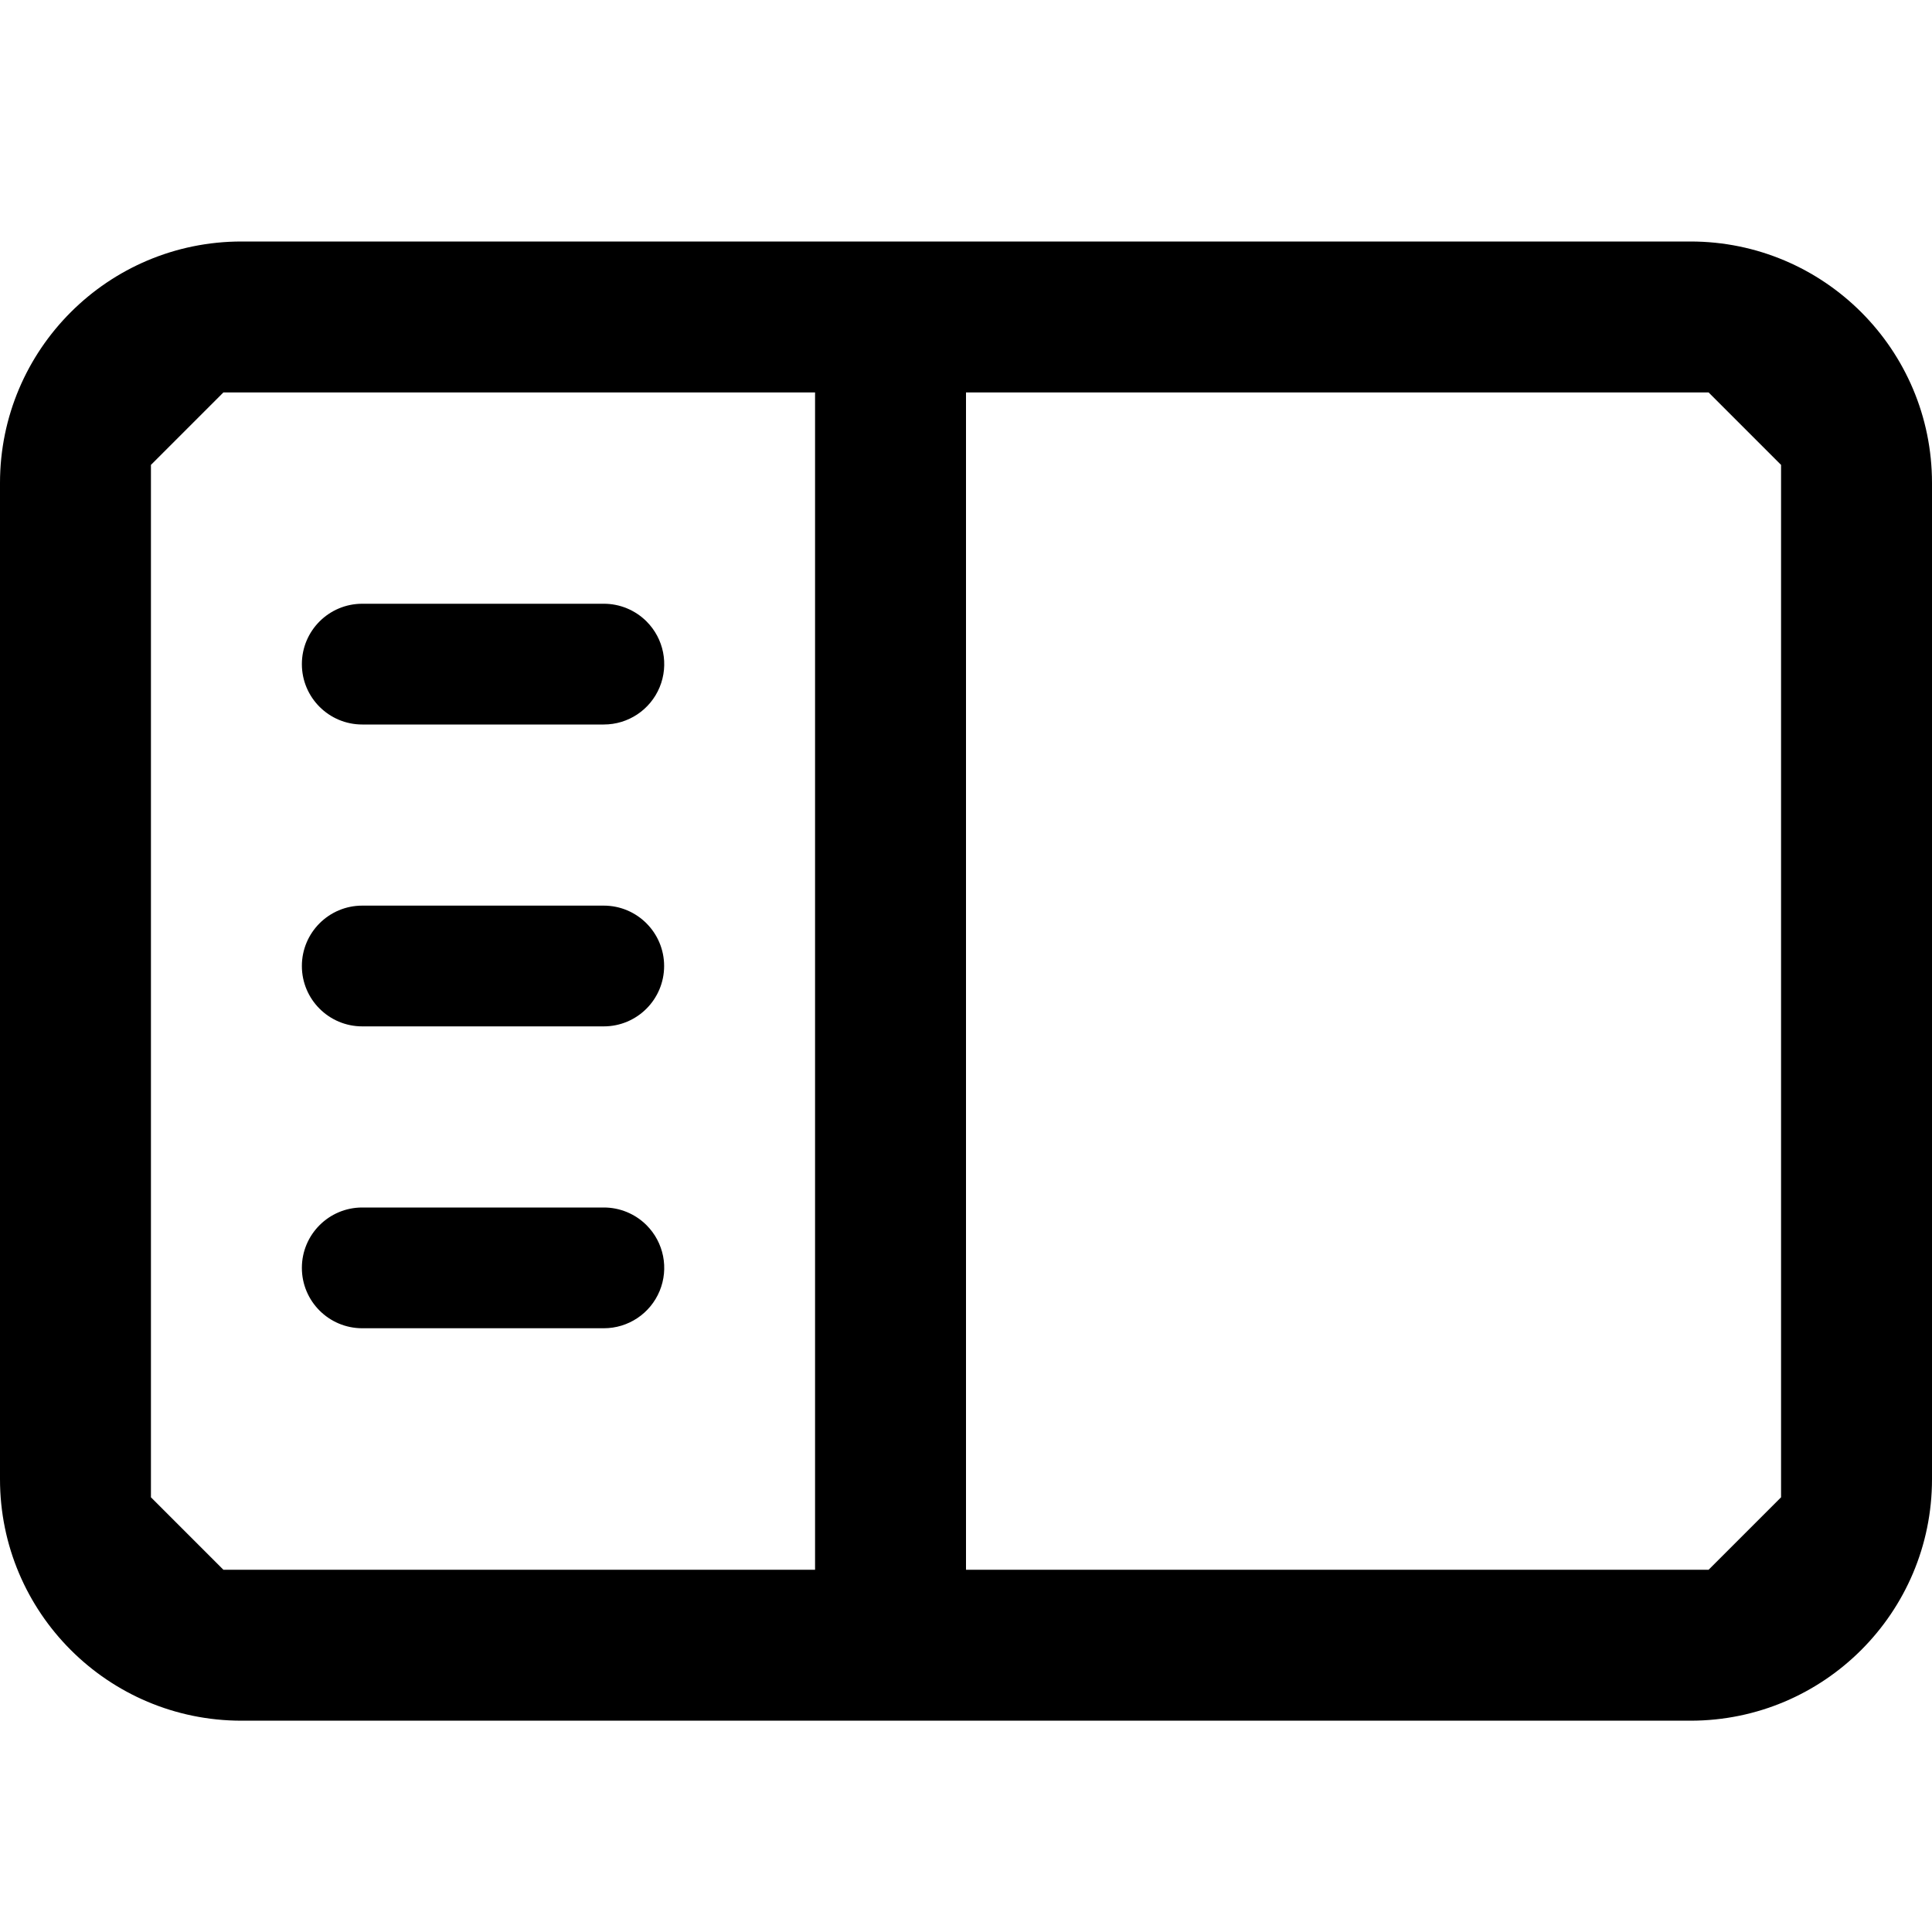
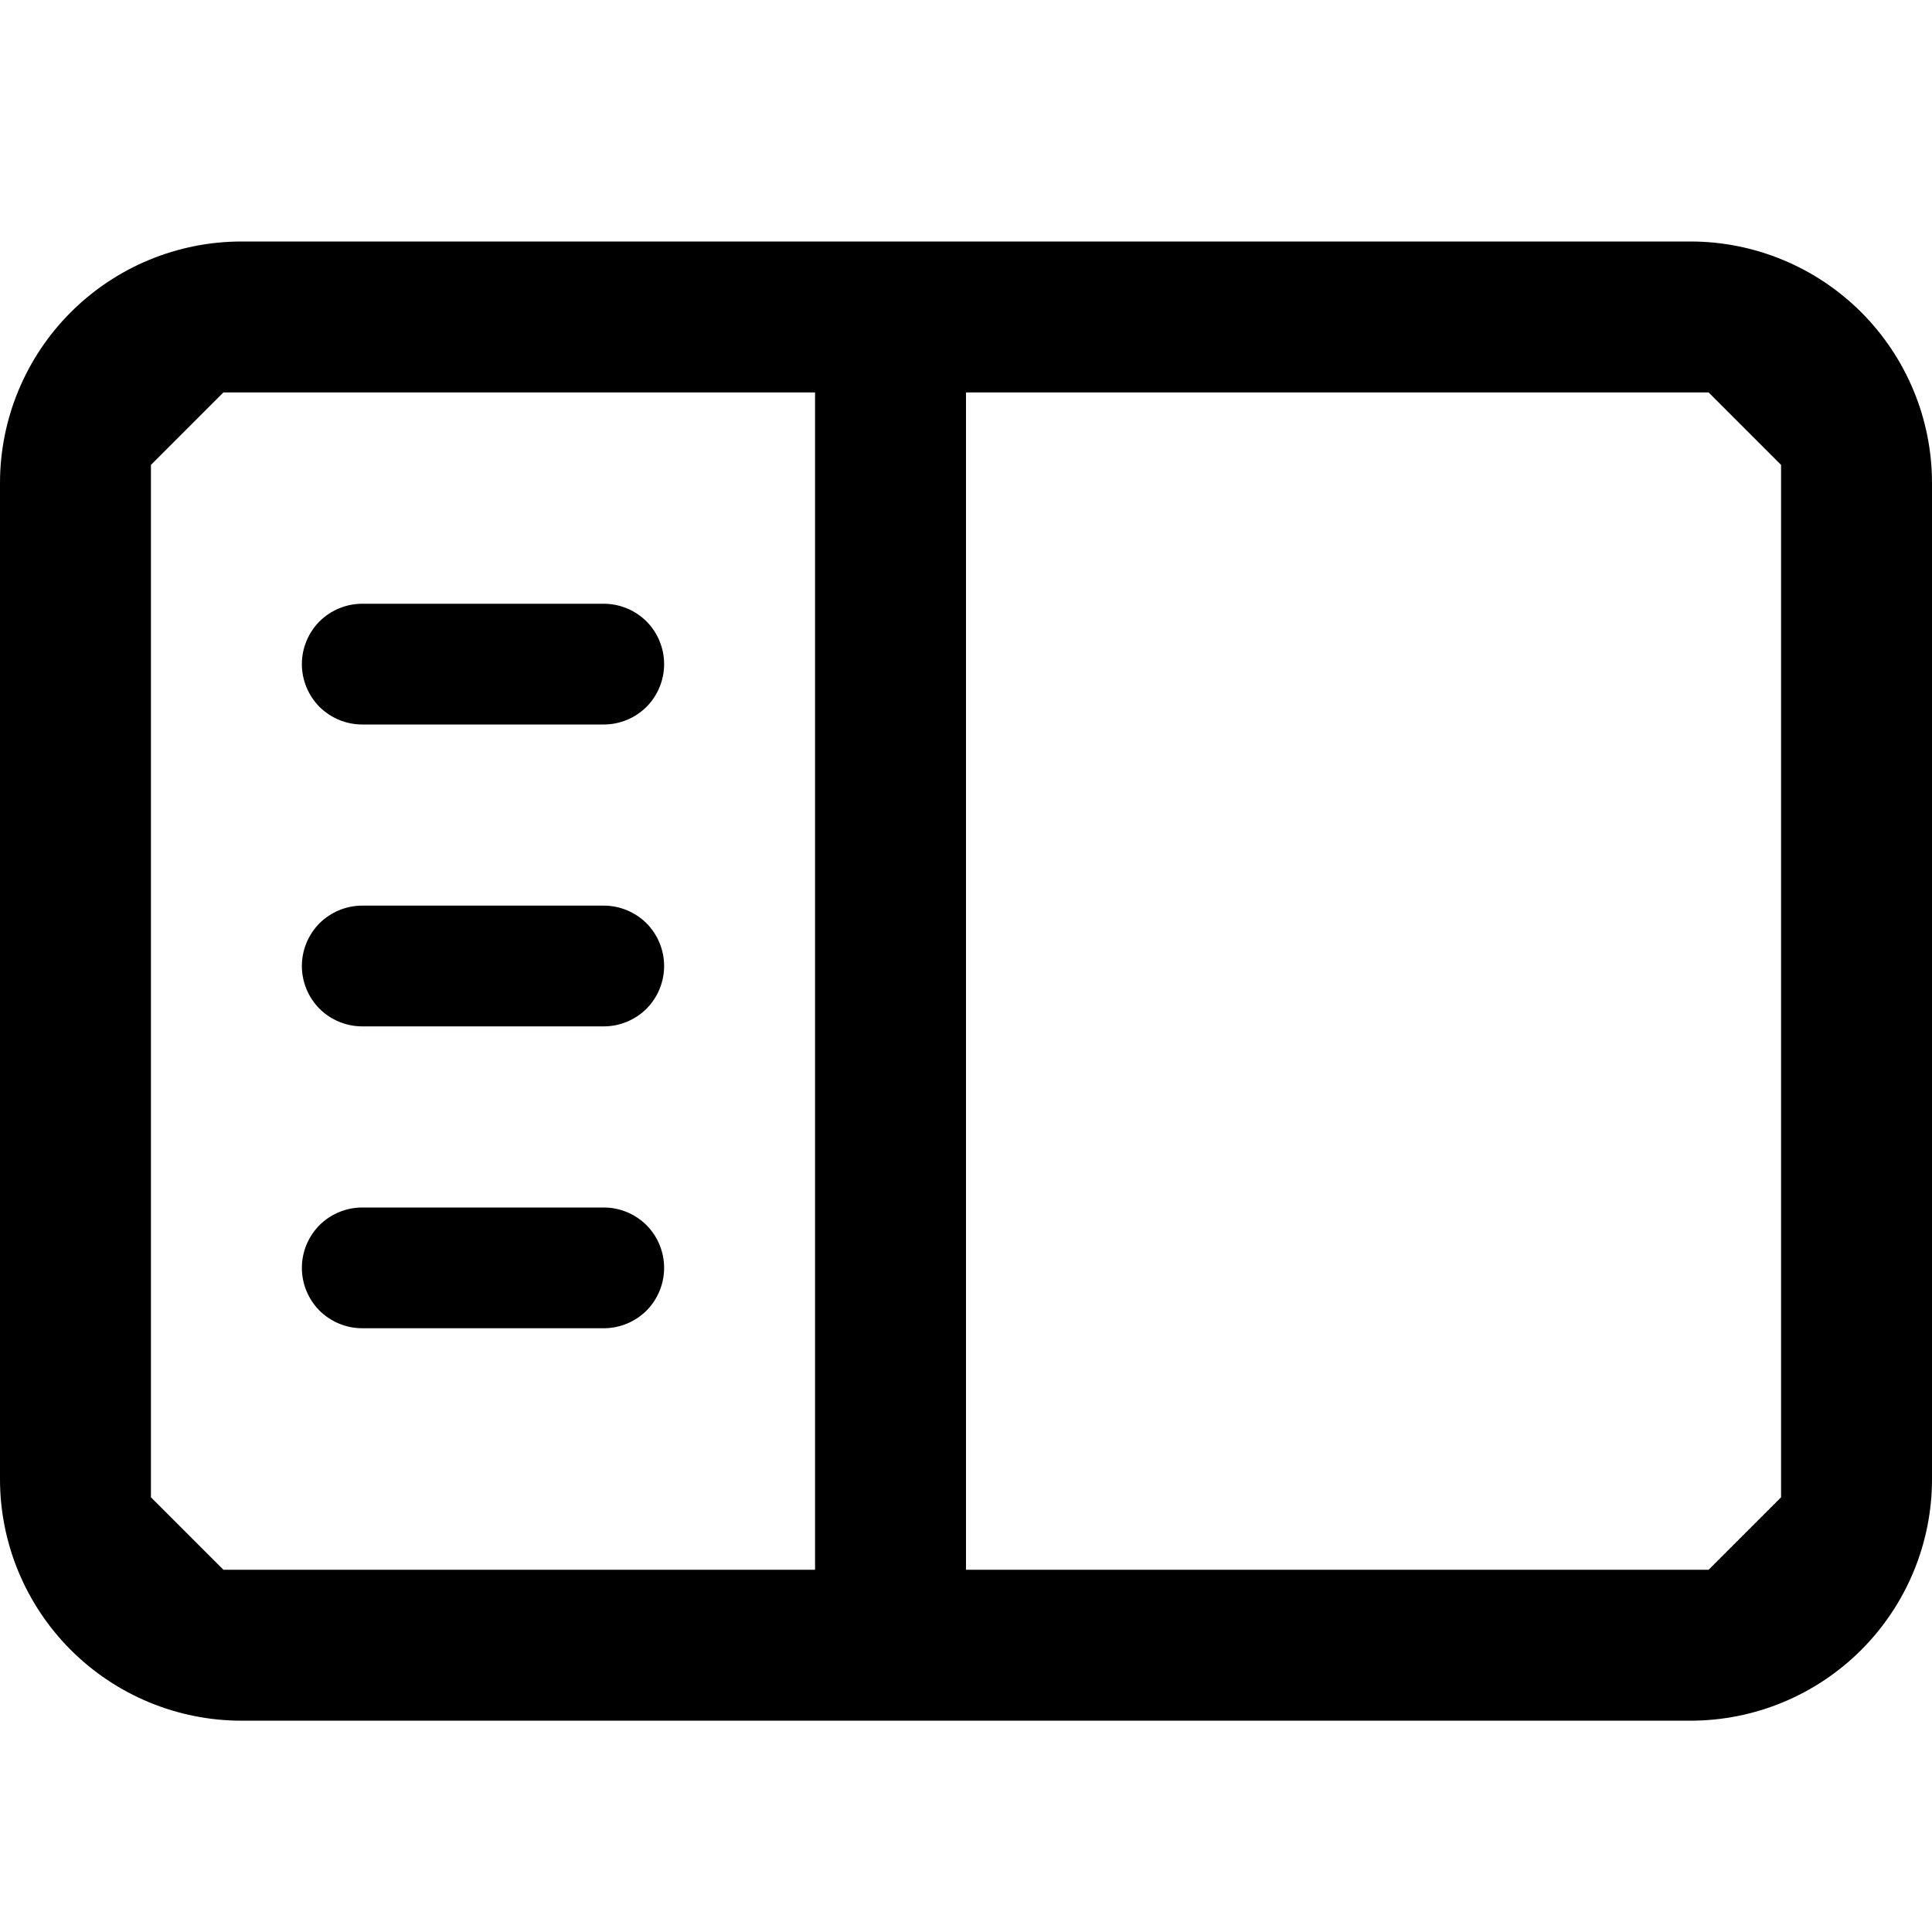
- <svg xmlns="http://www.w3.org/2000/svg" width="16" height="16" fill="none" viewBox="0 0 16 16">
-   <path fill="#000" fill-rule="evenodd" d="M16 4v8.25a2 2 0 0 1-2 2H2a2 2 0 0 1-2-2V4a2 2 0 0 1 2-2h12a2 2 0 0 1 2 2M1.25 3.85v8.55l.6.6h4.9V3.25h-4.9zM14.15 13H8V3.25h6.15l.6.6v8.55zm-8.796-2.854A.5.5 0 0 1 5 11H3a.5.5 0 0 1 0-1h2a.5.5 0 0 1 .354.146M5.5 8a.5.5 0 0 0-.5-.5H3a.5.5 0 1 0 0 1h2a.5.5 0 0 0 .5-.5m-.146-2.854A.5.5 0 0 1 5 6H3a.5.5 0 1 1 0-1h2a.5.5 0 0 1 .354.146" />
+ <svg xmlns="http://www.w3.org/2000/svg" width="16" height="16" viewBox="0 0 16 16" fill="none">
+   <path fill-rule="evenodd" d="M16 4V12.25C16 12.78 15.789 13.289 15.414 13.664C15.039 14.039 14.53 14.25 14 14.25H2C1.47 14.25 0.961 14.039 0.586 13.664C0.211 13.289 0 12.78 0 12.25V4C0 3.47 0.211 2.961 0.586 2.586C0.961 2.211 1.47 2 2 2H14C14.53 2 15.039 2.211 15.414 2.586C15.789 2.961 16 3.47 16 4ZM1.25 3.85V12.4L1.85 13H6.75V3.25H1.85L1.25 3.85ZM14.15 13H8V3.25H14.15L14.75 3.85V12.4L14.15 13ZM5.354 10.146C5.447 10.24 5.5 10.367 5.5 10.5C5.5 10.633 5.447 10.76 5.354 10.854C5.26 10.947 5.133 11 5 11H3C2.867 11 2.74 10.947 2.646 10.854C2.553 10.76 2.5 10.633 2.5 10.5C2.5 10.367 2.553 10.24 2.646 10.146C2.74 10.053 2.867 10 3 10H5C5.133 10 5.26 10.053 5.354 10.146ZM5.5 8C5.5 7.867 5.447 7.74 5.354 7.646C5.26 7.553 5.133 7.5 5 7.5H3C2.867 7.5 2.74 7.553 2.646 7.646C2.553 7.74 2.5 7.867 2.5 8C2.5 8.133 2.553 8.26 2.646 8.354C2.74 8.447 2.867 8.5 3 8.5H5C5.133 8.5 5.26 8.447 5.354 8.354C5.447 8.26 5.5 8.133 5.5 8ZM5.354 5.146C5.447 5.24 5.5 5.367 5.5 5.5C5.5 5.633 5.447 5.76 5.354 5.854C5.26 5.947 5.133 6 5 6H3C2.867 6 2.74 5.947 2.646 5.854C2.553 5.76 2.5 5.633 2.5 5.5C2.5 5.367 2.553 5.24 2.646 5.146C2.74 5.053 2.867 5 3 5H5C5.133 5 5.26 5.053 5.354 5.146Z" fill="black" />
</svg>
